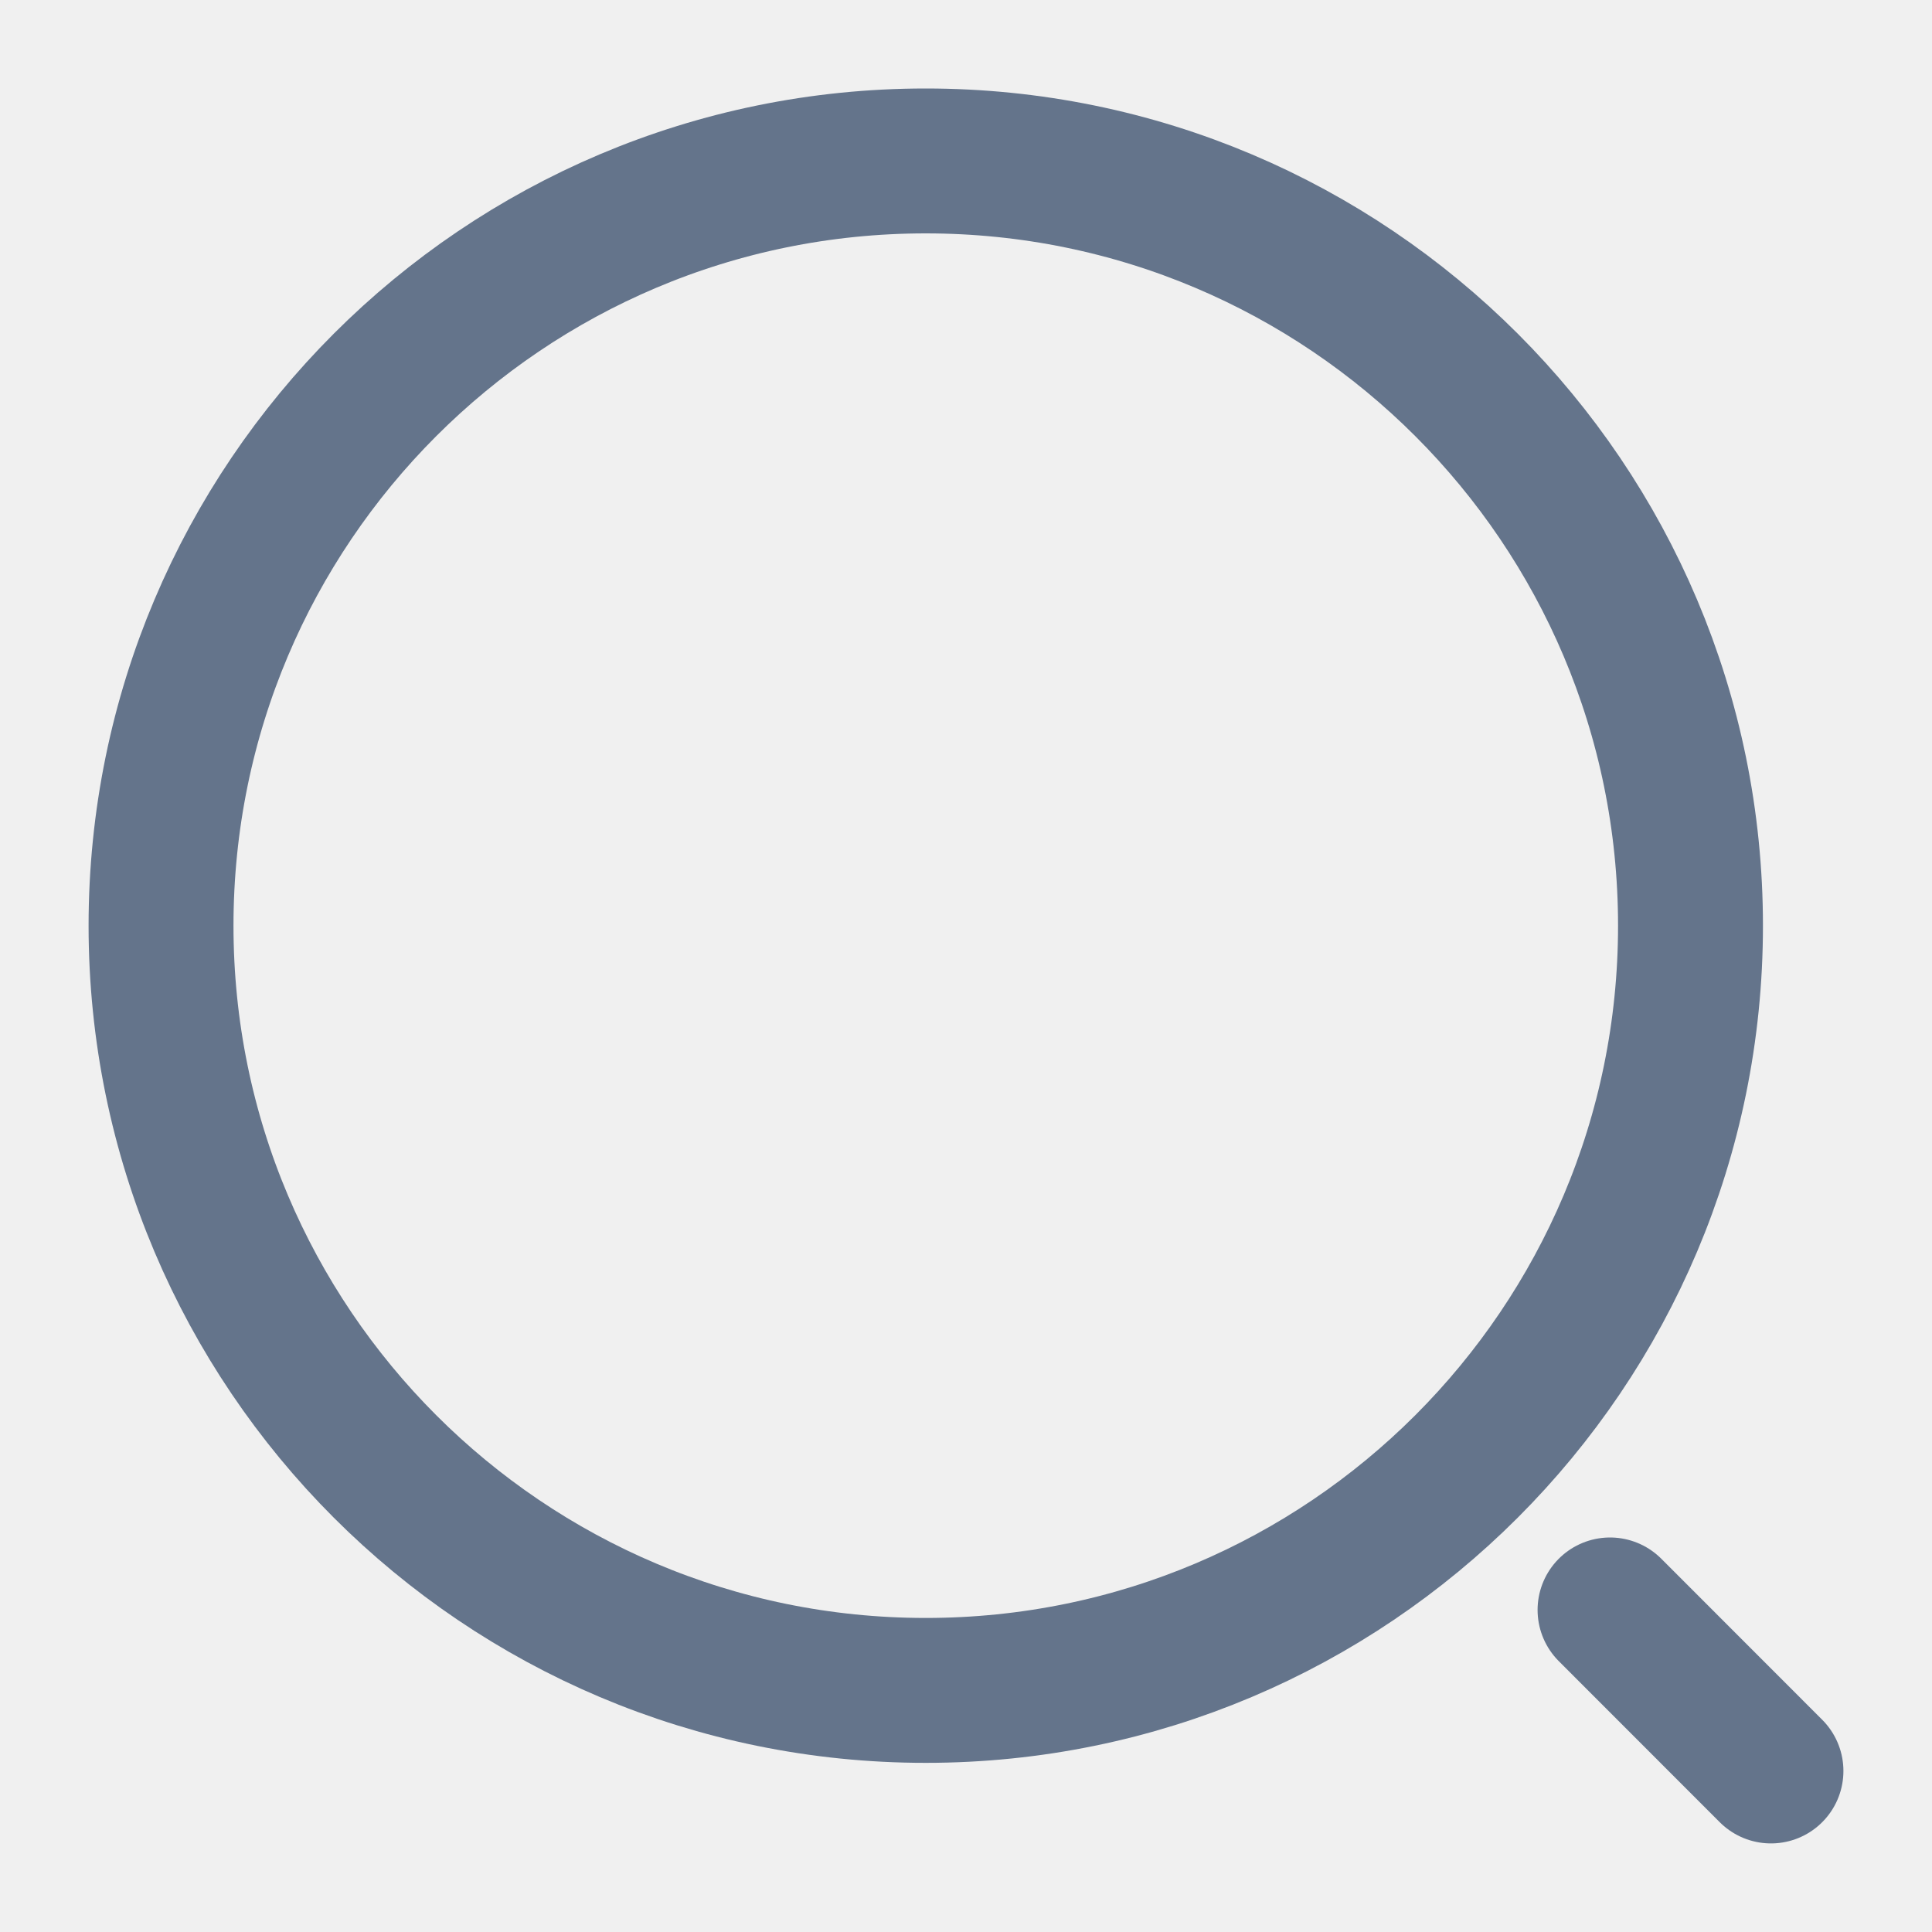
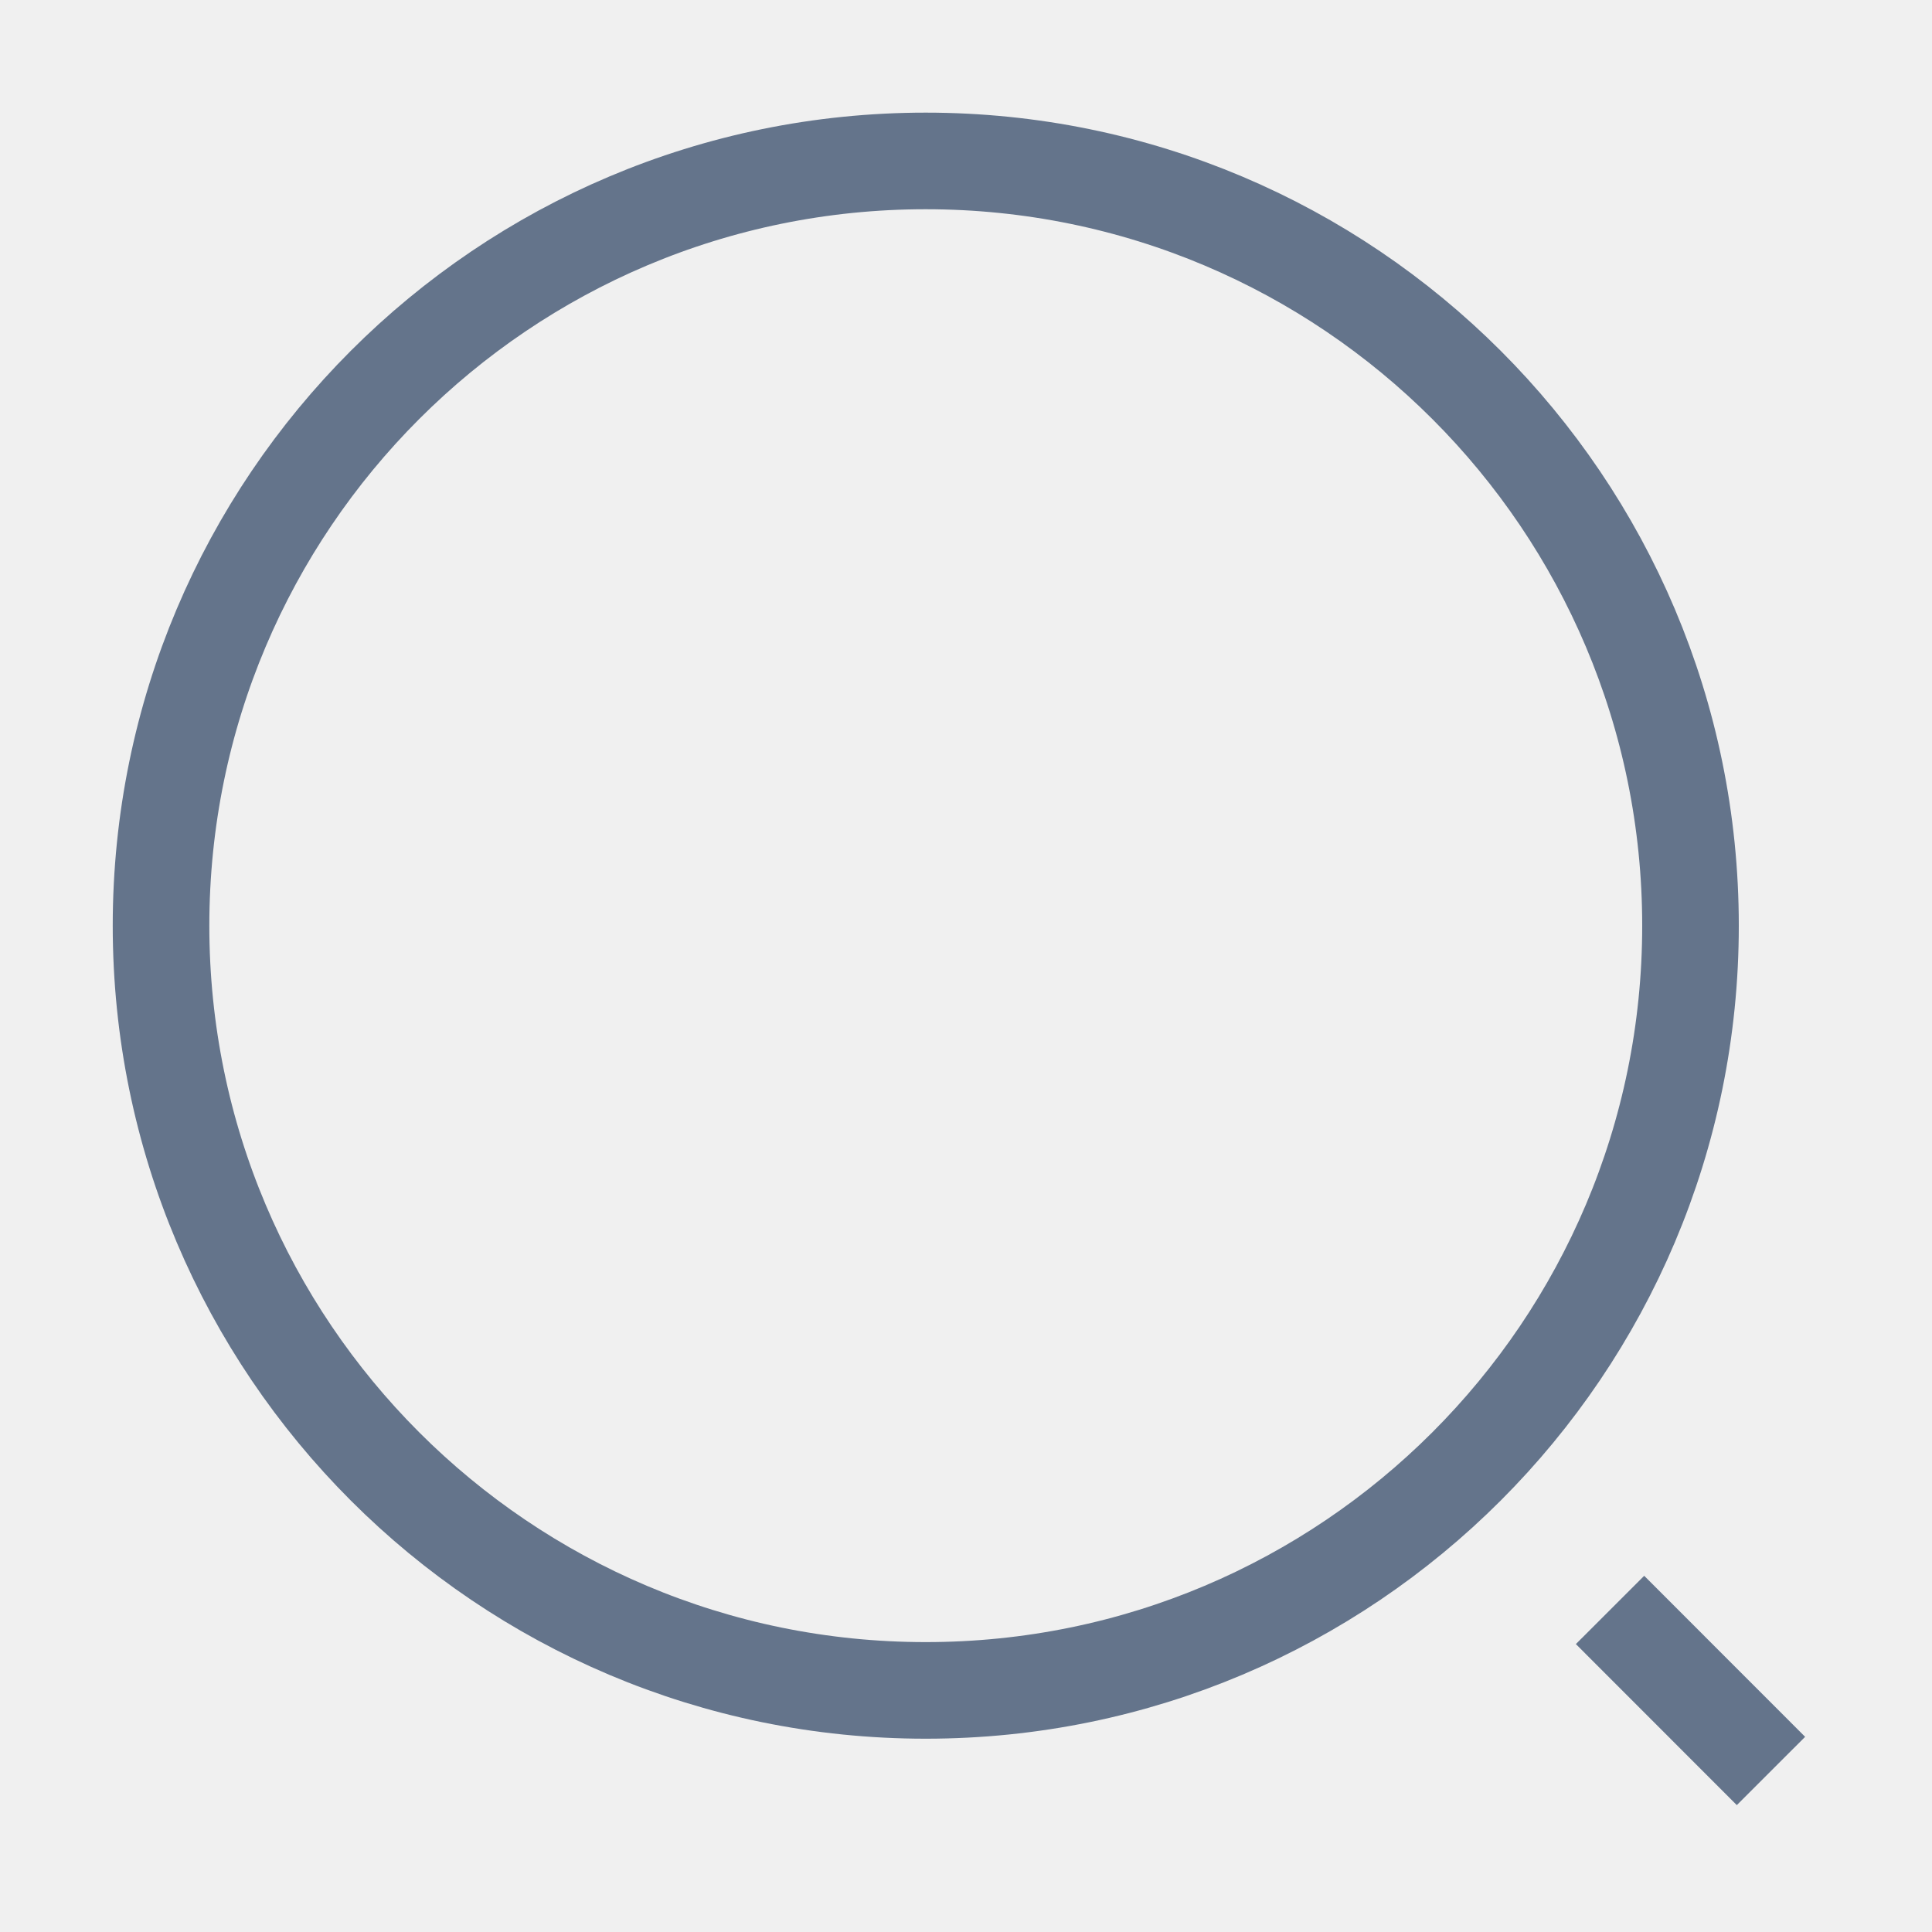
<svg xmlns="http://www.w3.org/2000/svg" width="20" height="20" viewBox="0 0 20 20" fill="none">
-   <g clip-path="url(#clip0_850_9812)">
-     <path d="M9.583 17.499C13.956 17.499 17.5 13.955 17.5 9.583C17.5 5.21 13.956 1.666 9.583 1.666C5.211 1.666 1.667 5.21 1.667 9.583C1.667 13.955 5.211 17.499 9.583 17.499Z" stroke="#64748B" stroke-width="1.5" stroke-linecap="round" stroke-linejoin="round" />
-     <path d="M18.333 18.333L16.667 16.666" stroke="#64748B" stroke-width="1.5" stroke-linecap="round" stroke-linejoin="round" />
+   <g clipPath="url(#clip0_850_9812)">
+     <path d="M9.583 17.499C13.956 17.499 17.5 13.955 17.5 9.583C17.5 5.21 13.956 1.666 9.583 1.666C5.211 1.666 1.667 5.21 1.667 9.583C1.667 13.955 5.211 17.499 9.583 17.499Z" stroke="#64748B" strokeWidth="1.5" strokeLinecap="round" strokeLinejoin="round" />
+     <path d="M18.333 18.333L16.667 16.666" stroke="#64748B" strokeWidth="1.5" strokeLinecap="round" strokeLinejoin="round" />
  </g>
  <defs>
    <clipPath id="clip0_850_9812">
      <rect width="20" height="20" fill="white" />
    </clipPath>
  </defs>
</svg>
